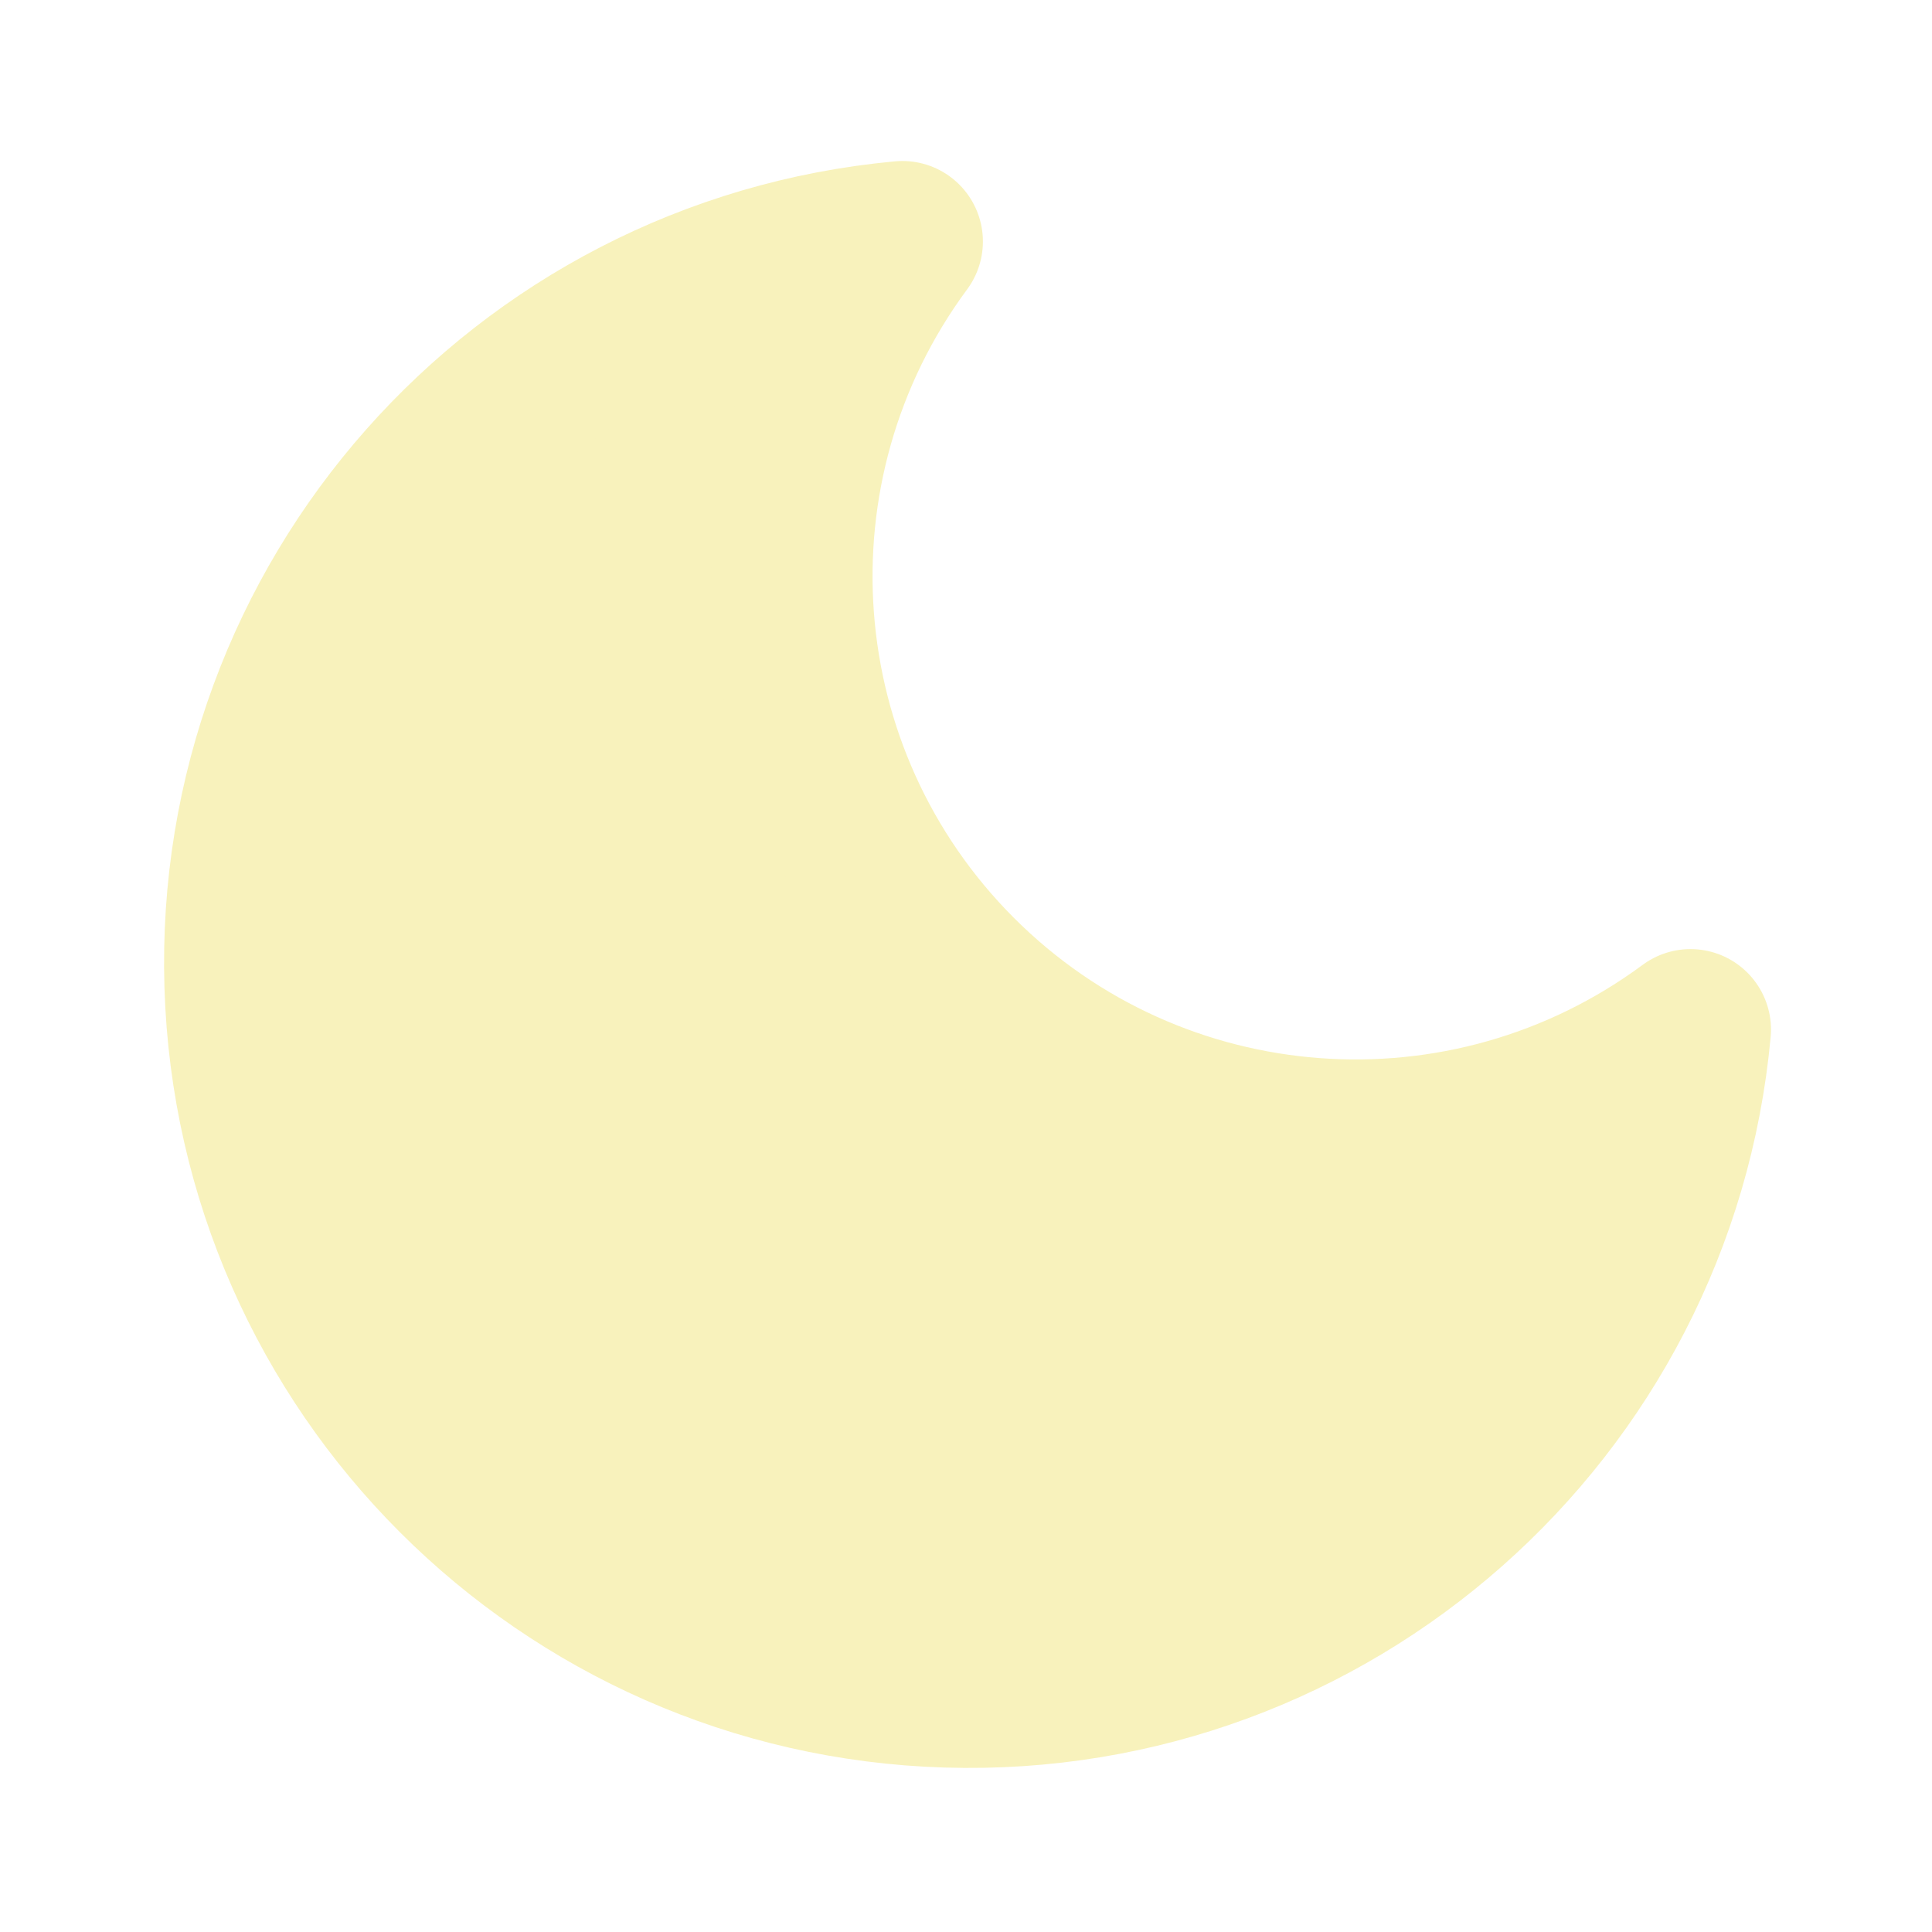
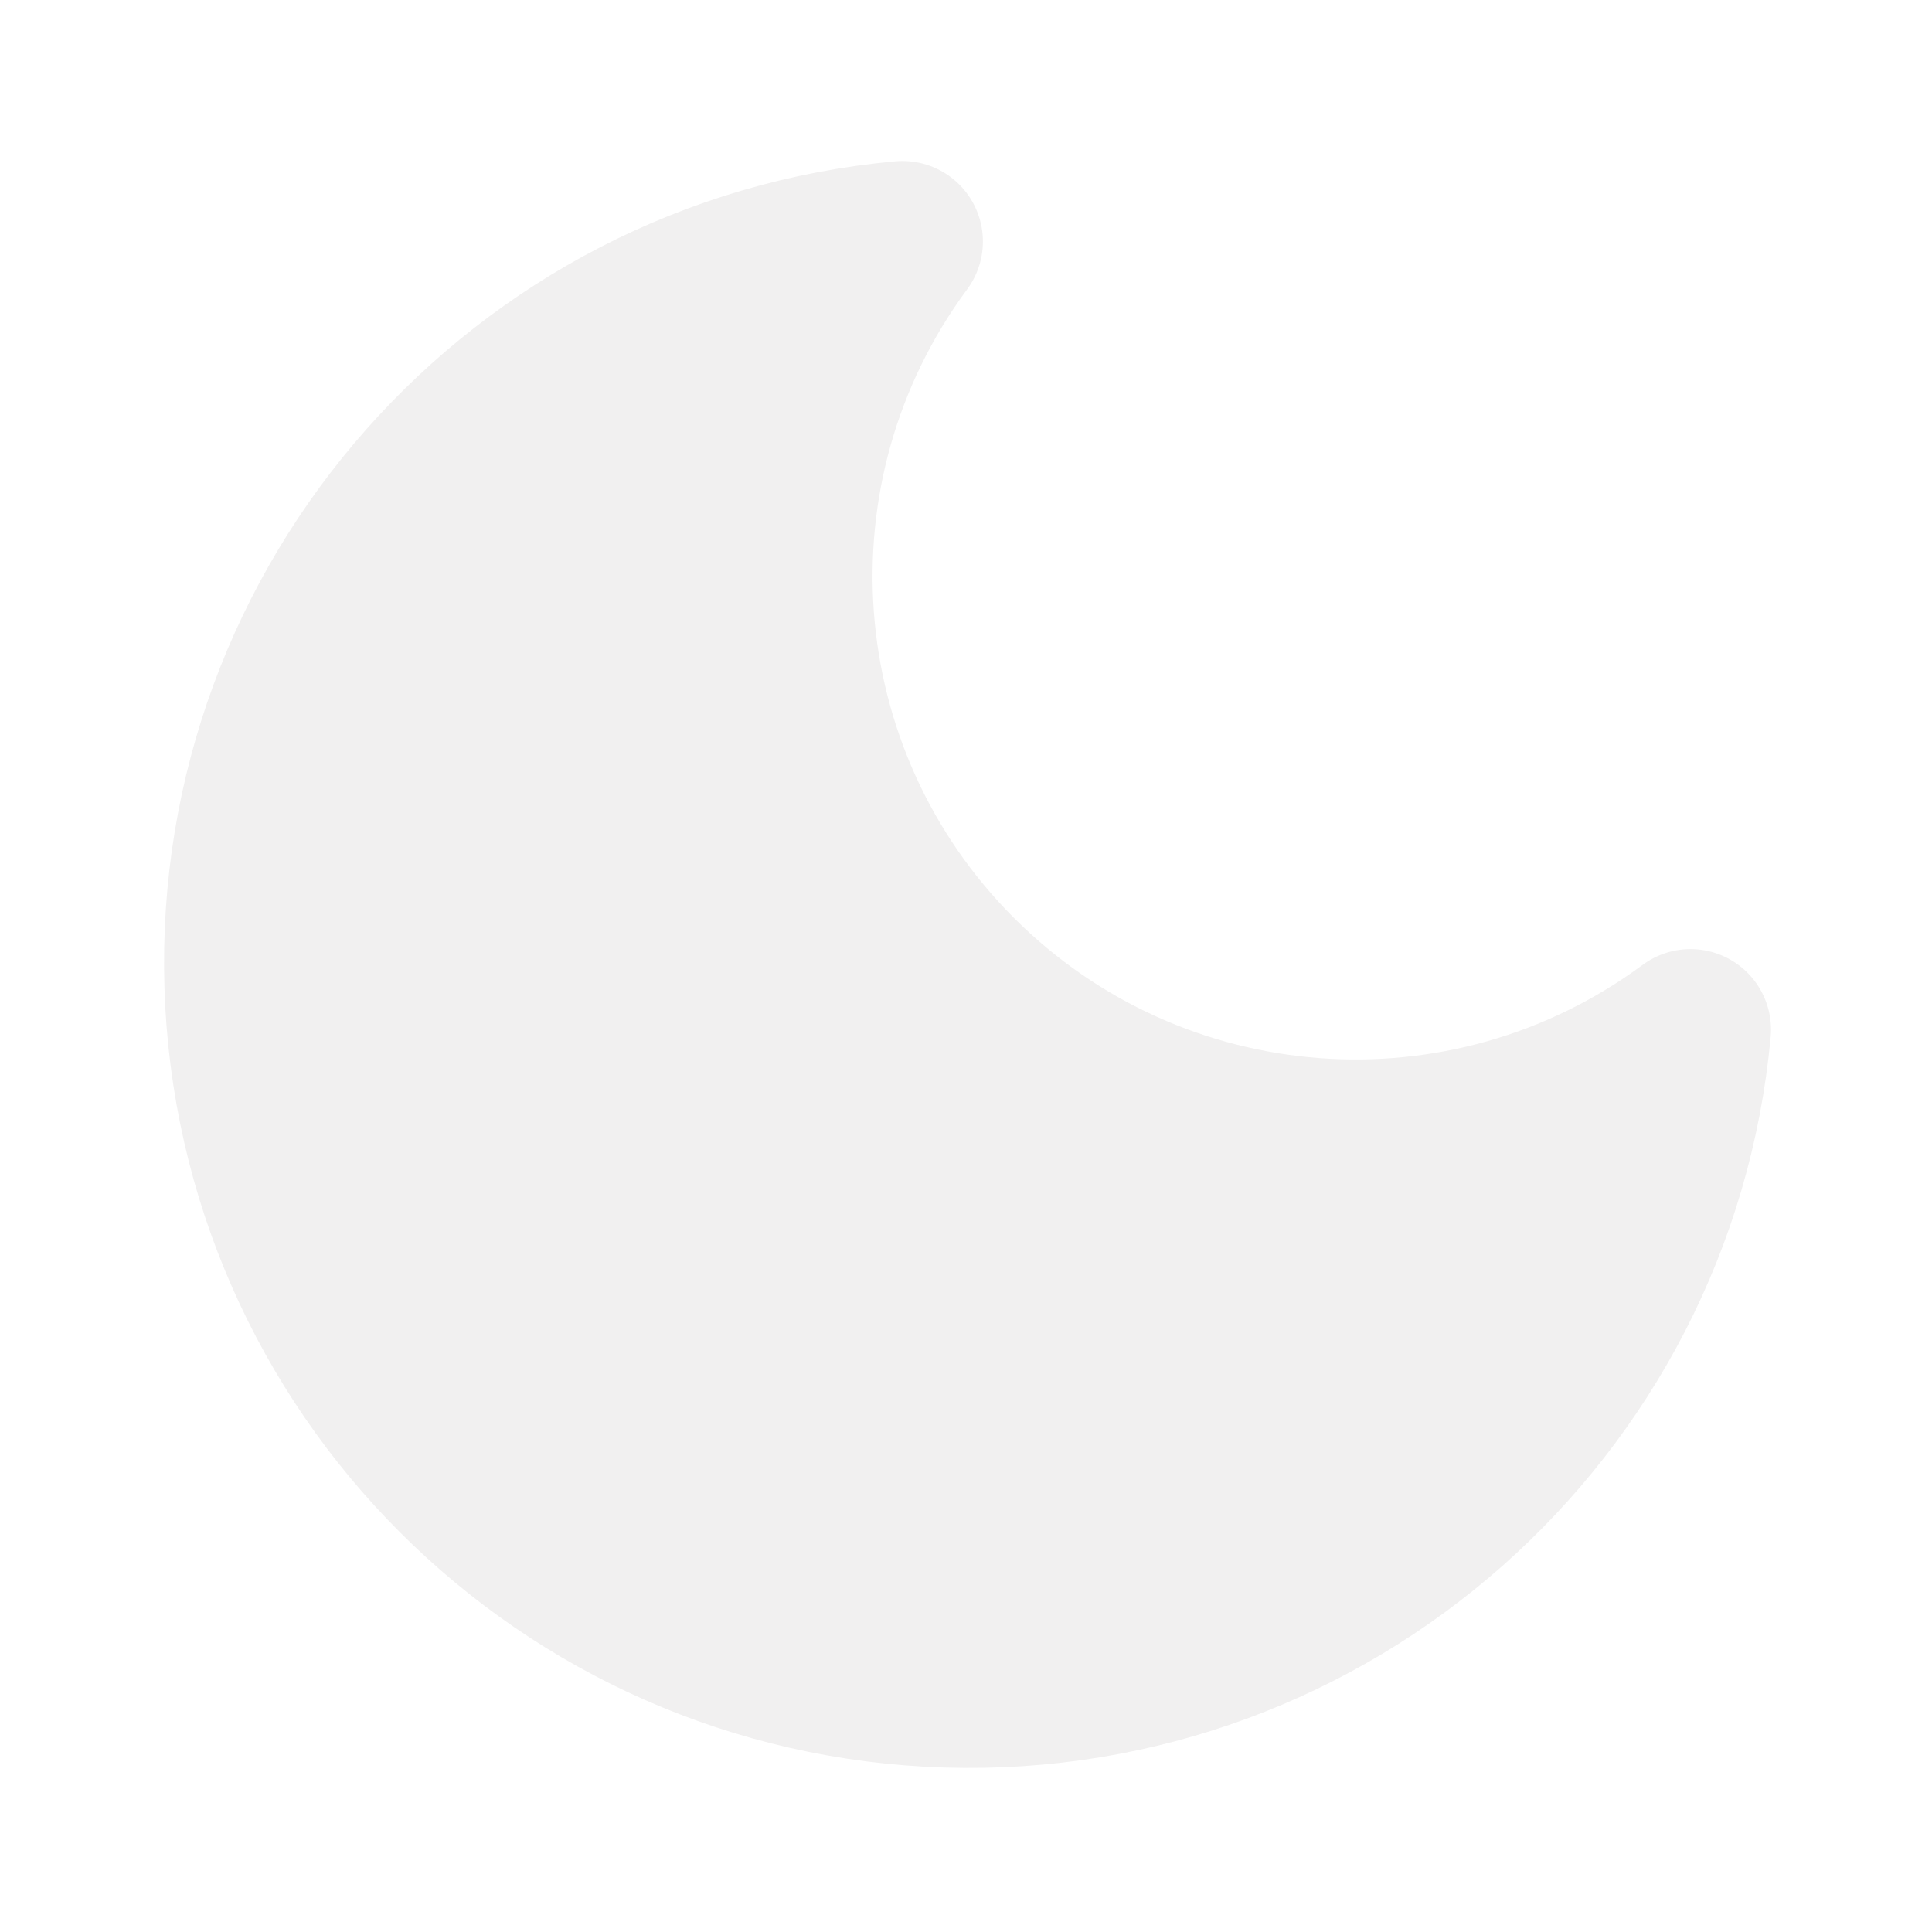
- <svg xmlns="http://www.w3.org/2000/svg" width="24" height="24" viewBox="0 0 24 24" fill="#f8f2bc" stroke="#f8f2bc" stroke-width="2" stroke-linecap="round" stroke-linejoin="round">
+ <svg xmlns="http://www.w3.org/2000/svg" width="24" height="24" viewBox="0 0 24 24" fill="#f1f0f0" stroke="#f1f0f0" stroke-width="2" stroke-linecap="round" stroke-linejoin="round">
  <path d="M21 12.79A9 9 0 1 1 11.21 3 7 7 0 0 0 21 12.79z" />
</svg>
